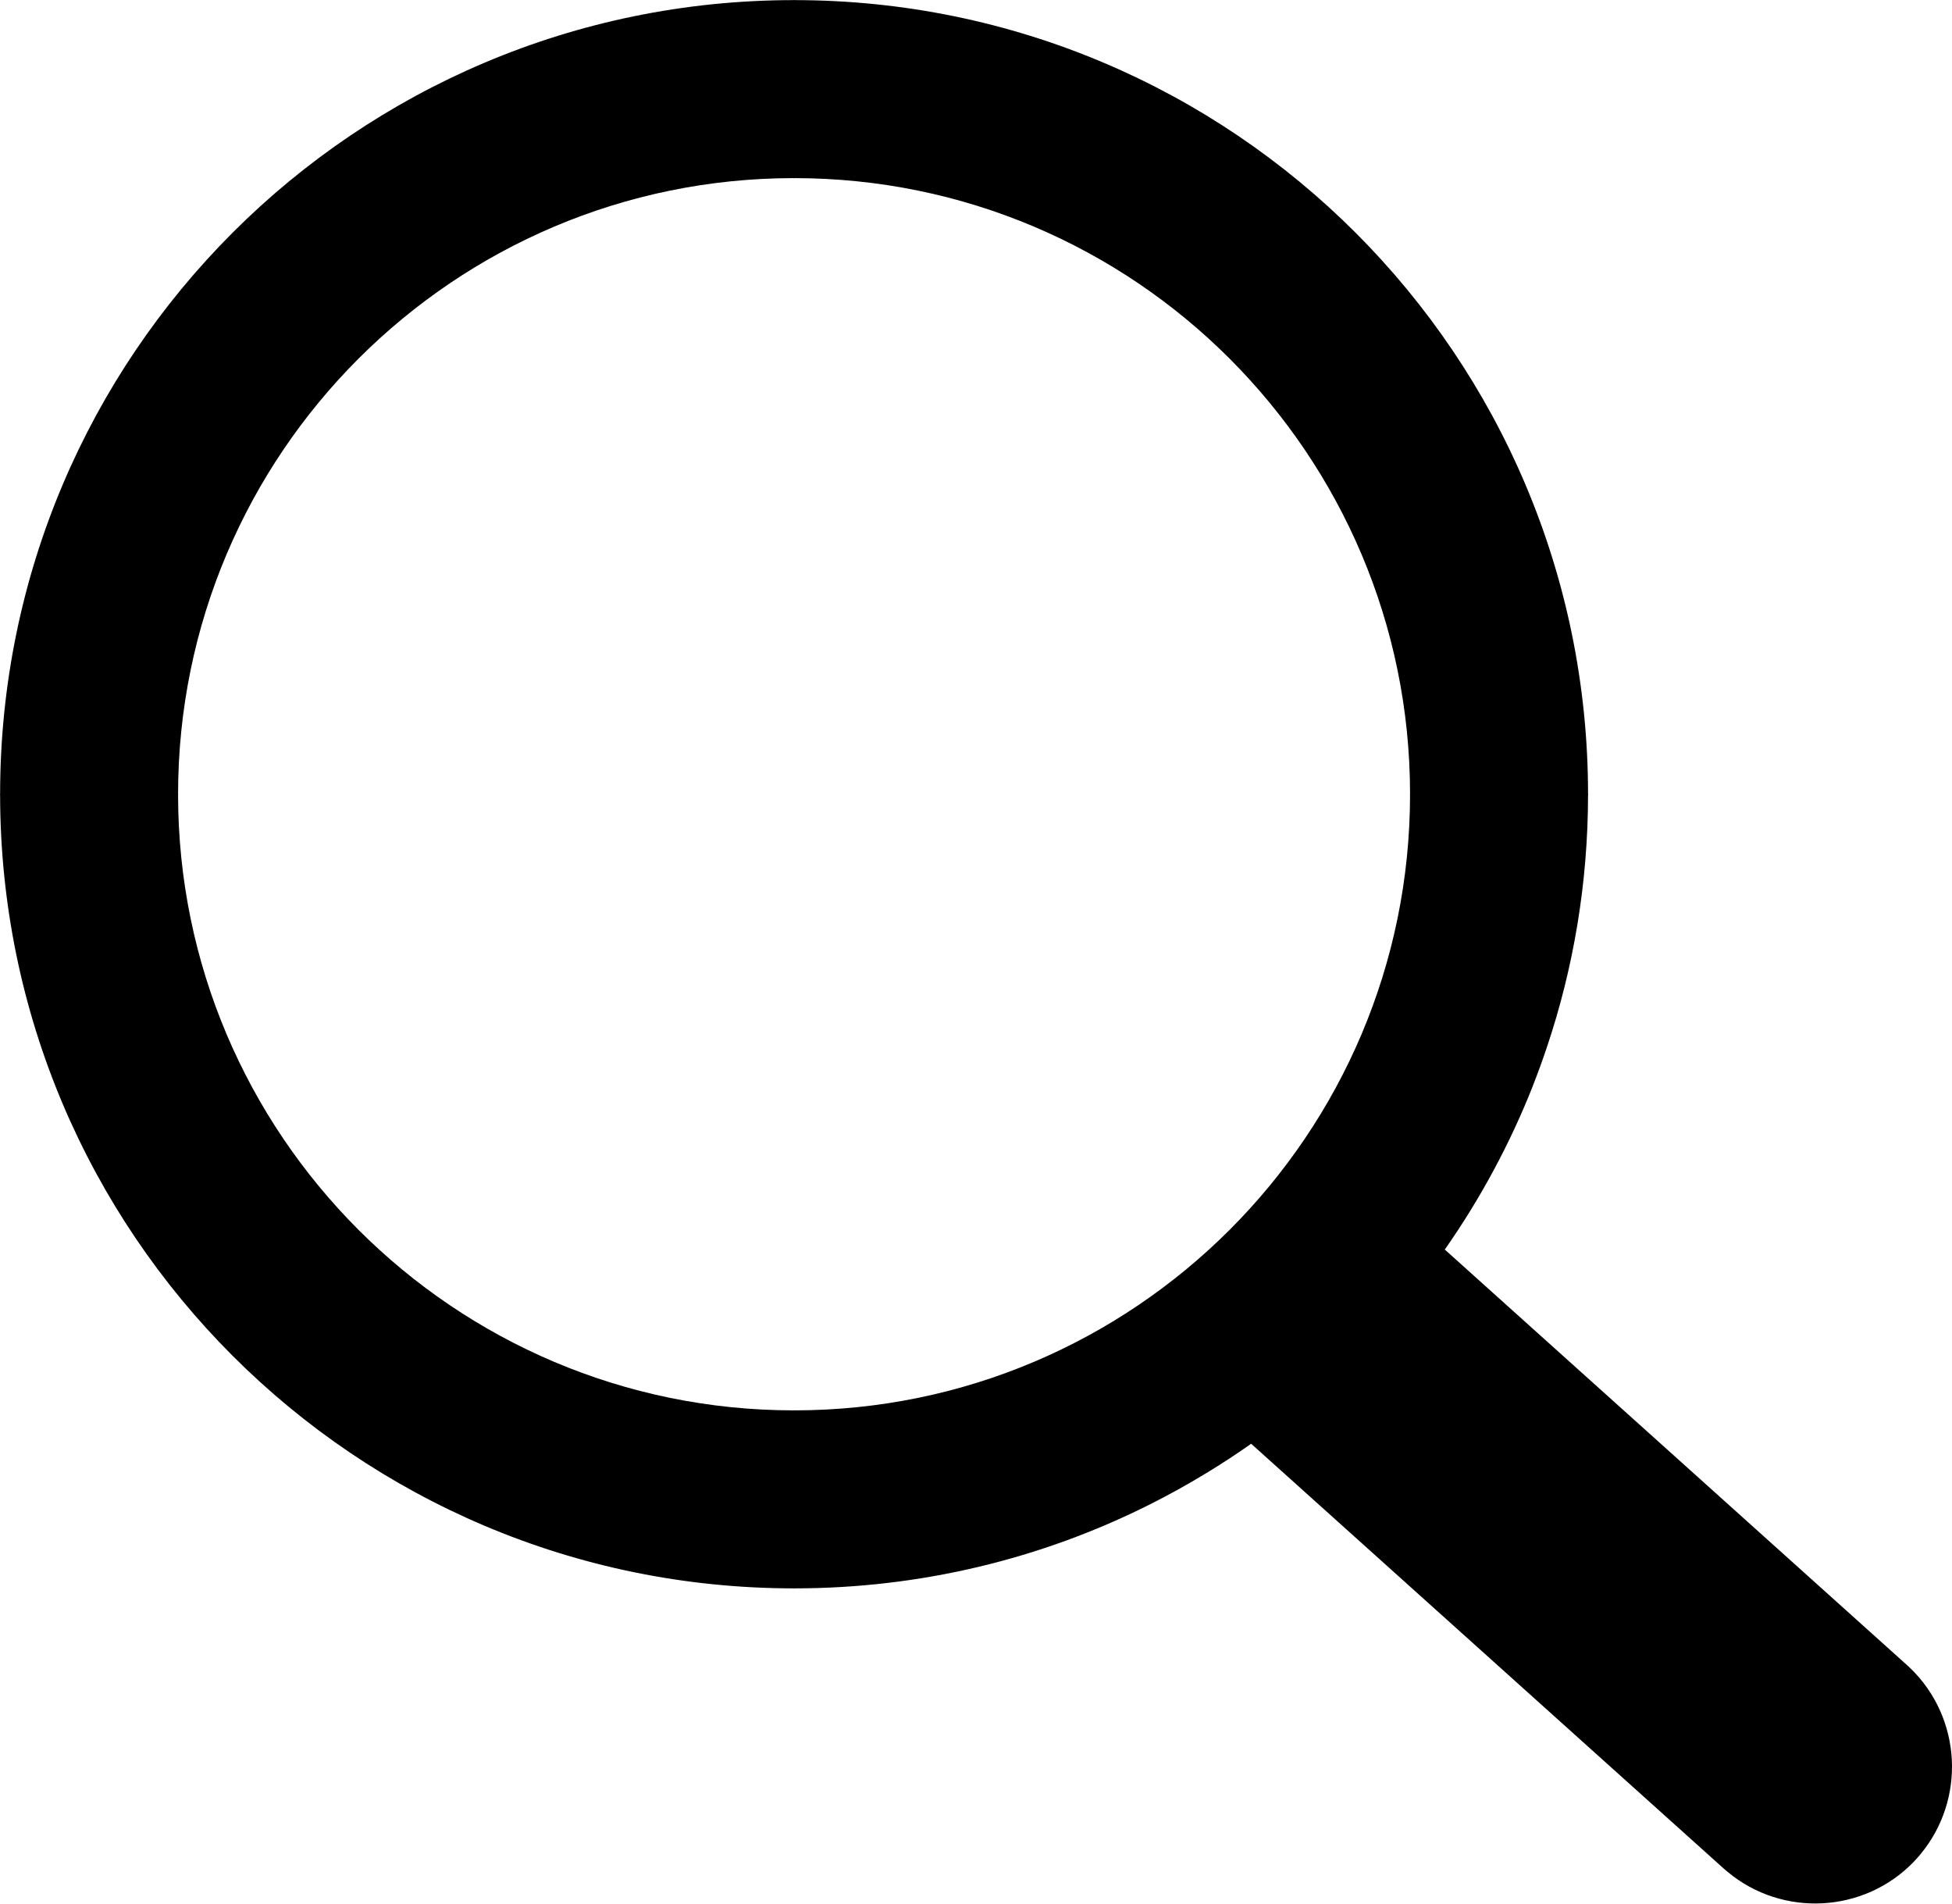
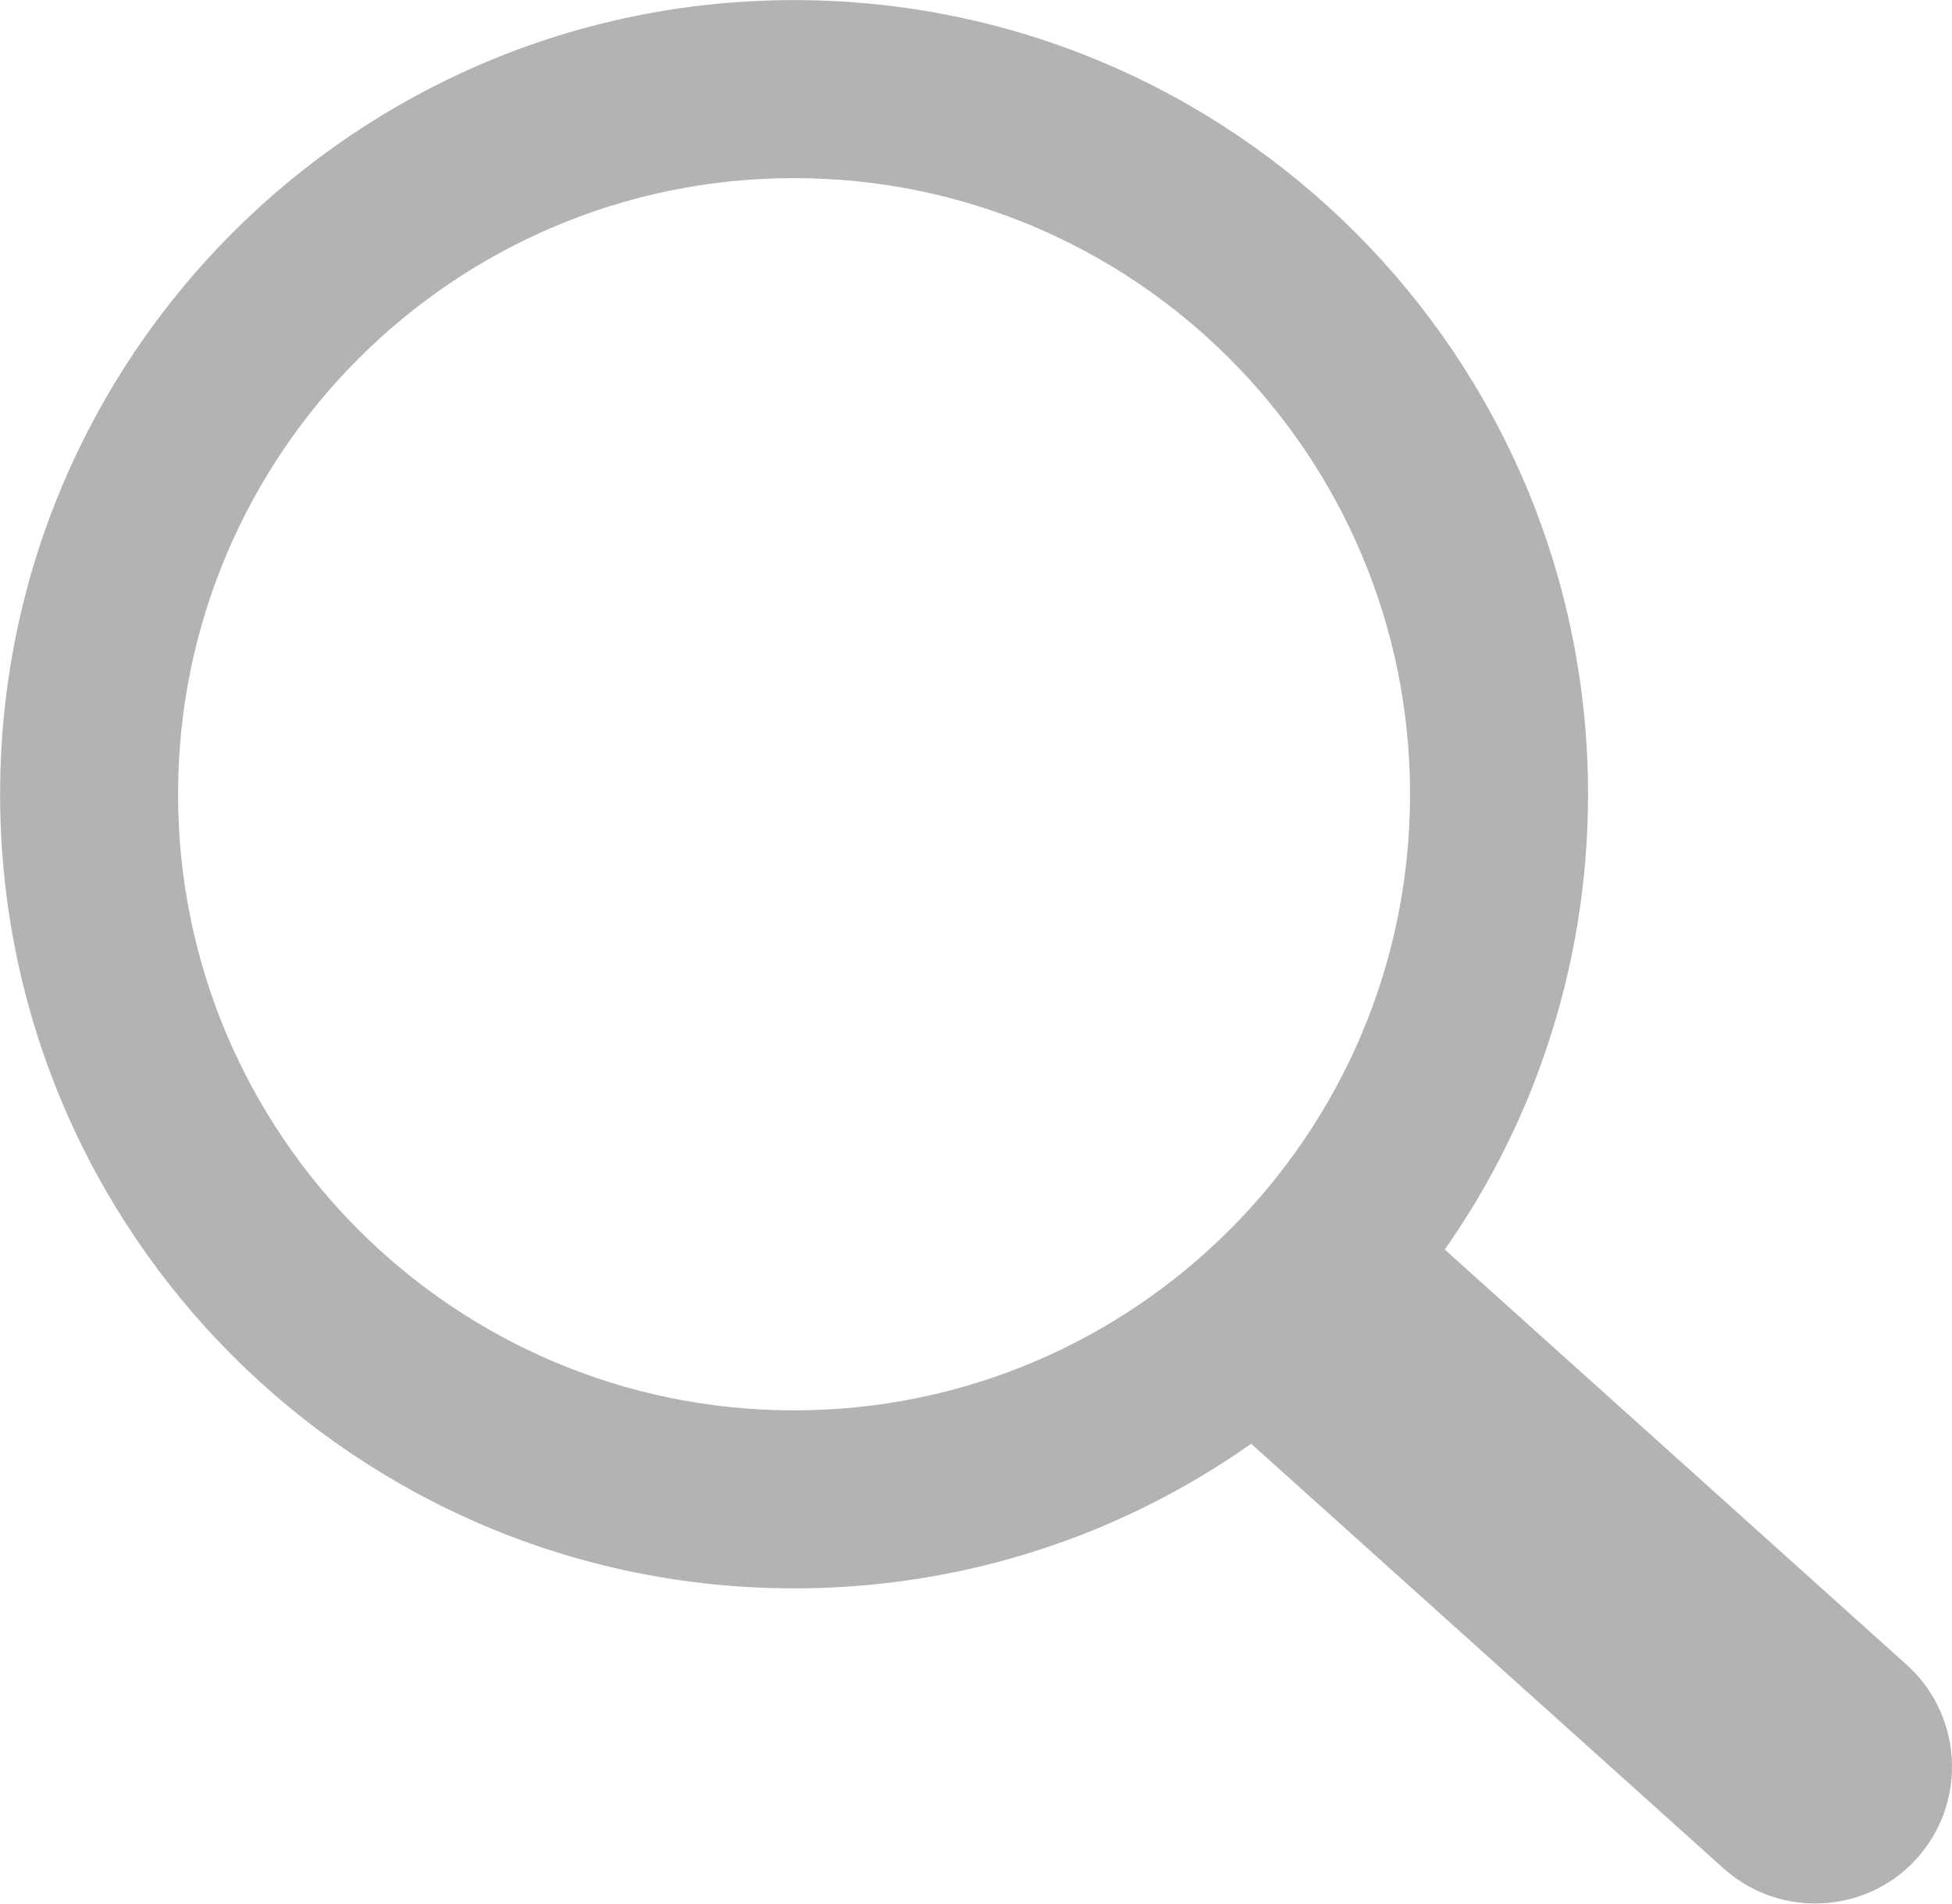
<svg xmlns="http://www.w3.org/2000/svg" version="1.1" id="Layer_1" x="0px" y="0px" width="122.879px" height="119.799px" viewBox="0 0 122.879 119.799" enable-background="new 0 0 122.879 119.799" xml:space="preserve">
  <g>
-     <path d="M49.988,0h0.016v0.007C63.803,0.011,76.298,5.608,85.34,14.652c9.027,9.031,14.619,21.515,14.628,35.303h0.007v0.033v0.04 h-0.007c-0.005,5.557-0.917,10.905-2.594,15.892c-0.281,0.837-0.575,1.641-0.877,2.409v0.007c-1.446,3.66-3.315,7.12-5.547,10.307 l29.082,26.139l0.018,0.016l0.157,0.146l0.011,0.011c1.642,1.563,2.536,3.656,2.649,5.78c0.11,2.1-0.543,4.248-1.979,5.971 l-0.011,0.016l-0.175,0.203l-0.035,0.035l-0.146,0.16l-0.016,0.021c-1.565,1.642-3.654,2.534-5.78,2.646 c-2.097,0.111-4.247-0.54-5.971-1.978l-0.015-0.011l-0.204-0.175l-0.029-0.024L78.761,90.865c-0.88,0.62-1.778,1.209-2.687,1.765 c-1.233,0.755-2.51,1.466-3.813,2.115c-6.699,3.342-14.269,5.222-22.272,5.222v0.007h-0.016v-0.007 c-13.799-0.004-26.296-5.601-35.338-14.645C5.605,76.291,0.016,63.805,0.007,50.021H0v-0.033v-0.016h0.007 c0.004-13.799,5.601-26.296,14.645-35.338C23.683,5.608,36.167,0.016,49.955,0.007V0H49.988L49.988,0z M50.004,11.21v0.007h-0.016 h-0.033V11.21c-10.686,0.007-20.372,4.35-27.384,11.359C15.56,29.578,11.213,39.274,11.21,49.973h0.007v0.016v0.033H11.21 c0.007,10.686,4.347,20.367,11.359,27.381c7.009,7.012,16.705,11.359,27.403,11.361v-0.007h0.016h0.033v0.007 c10.686-0.007,20.368-4.348,27.382-11.359c7.011-7.009,11.358-16.702,11.36-27.4h-0.006v-0.016v-0.033h0.006 c-0.006-10.686-4.35-20.372-11.358-27.384C70.396,15.56,60.703,11.213,50.004,11.21L50.004,11.21z" />
+     <path d="M49.988,0h0.016v0.007C63.803,0.011,76.298,5.608,85.34,14.652c9.027,9.031,14.619,21.515,14.628,35.303h0.007v0.033v0.04 h-0.007c-0.005,5.557-0.917,10.905-2.594,15.892c-0.281,0.837-0.575,1.641-0.877,2.409v0.007c-1.446,3.66-3.315,7.12-5.547,10.307 l29.082,26.139l0.018,0.016l0.157,0.146l0.011,0.011c1.642,1.563,2.536,3.656,2.649,5.78c0.11,2.1-0.543,4.248-1.979,5.971 l-0.011,0.016l-0.175,0.203l-0.035,0.035l-0.146,0.16l-0.016,0.021c-1.565,1.642-3.654,2.534-5.78,2.646 c-2.097,0.111-4.247-0.54-5.971-1.978l-0.015-0.011l-0.204-0.175l-0.029-0.024L78.761,90.865c-0.88,0.62-1.778,1.209-2.687,1.765 c-1.233,0.755-2.51,1.466-3.813,2.115c-6.699,3.342-14.269,5.222-22.272,5.222v0.007h-0.016v-0.007 c-13.799-0.004-26.296-5.601-35.338-14.645C5.605,76.291,0.016,63.805,0.007,50.021H0v-0.033v-0.016h0.007 c0.004-13.799,5.601-26.296,14.645-35.338C23.683,5.608,36.167,0.016,49.955,0.007V0H49.988L49.988,0z M50.004,11.21v0.007h-0.016 h-0.033V11.21c-10.686,0.007-20.372,4.35-27.384,11.359C15.56,29.578,11.213,39.274,11.21,49.973h0.007v0.016v0.033H11.21 c0.007,10.686,4.347,20.367,11.359,27.381c7.009,7.012,16.705,11.359,27.403,11.361v-0.007h0.016h0.033v0.007 c10.686-0.007,20.368-4.348,27.382-11.359c7.011-7.009,11.358-16.702,11.36-27.4h-0.006v-0.016v-0.033h0.006 c-0.006-10.686-4.35-20.372-11.358-27.384C70.396,15.56,60.703,11.213,50.004,11.21L50.004,11.21z" fill="#b3b3b3" />
  </g>
</svg>
